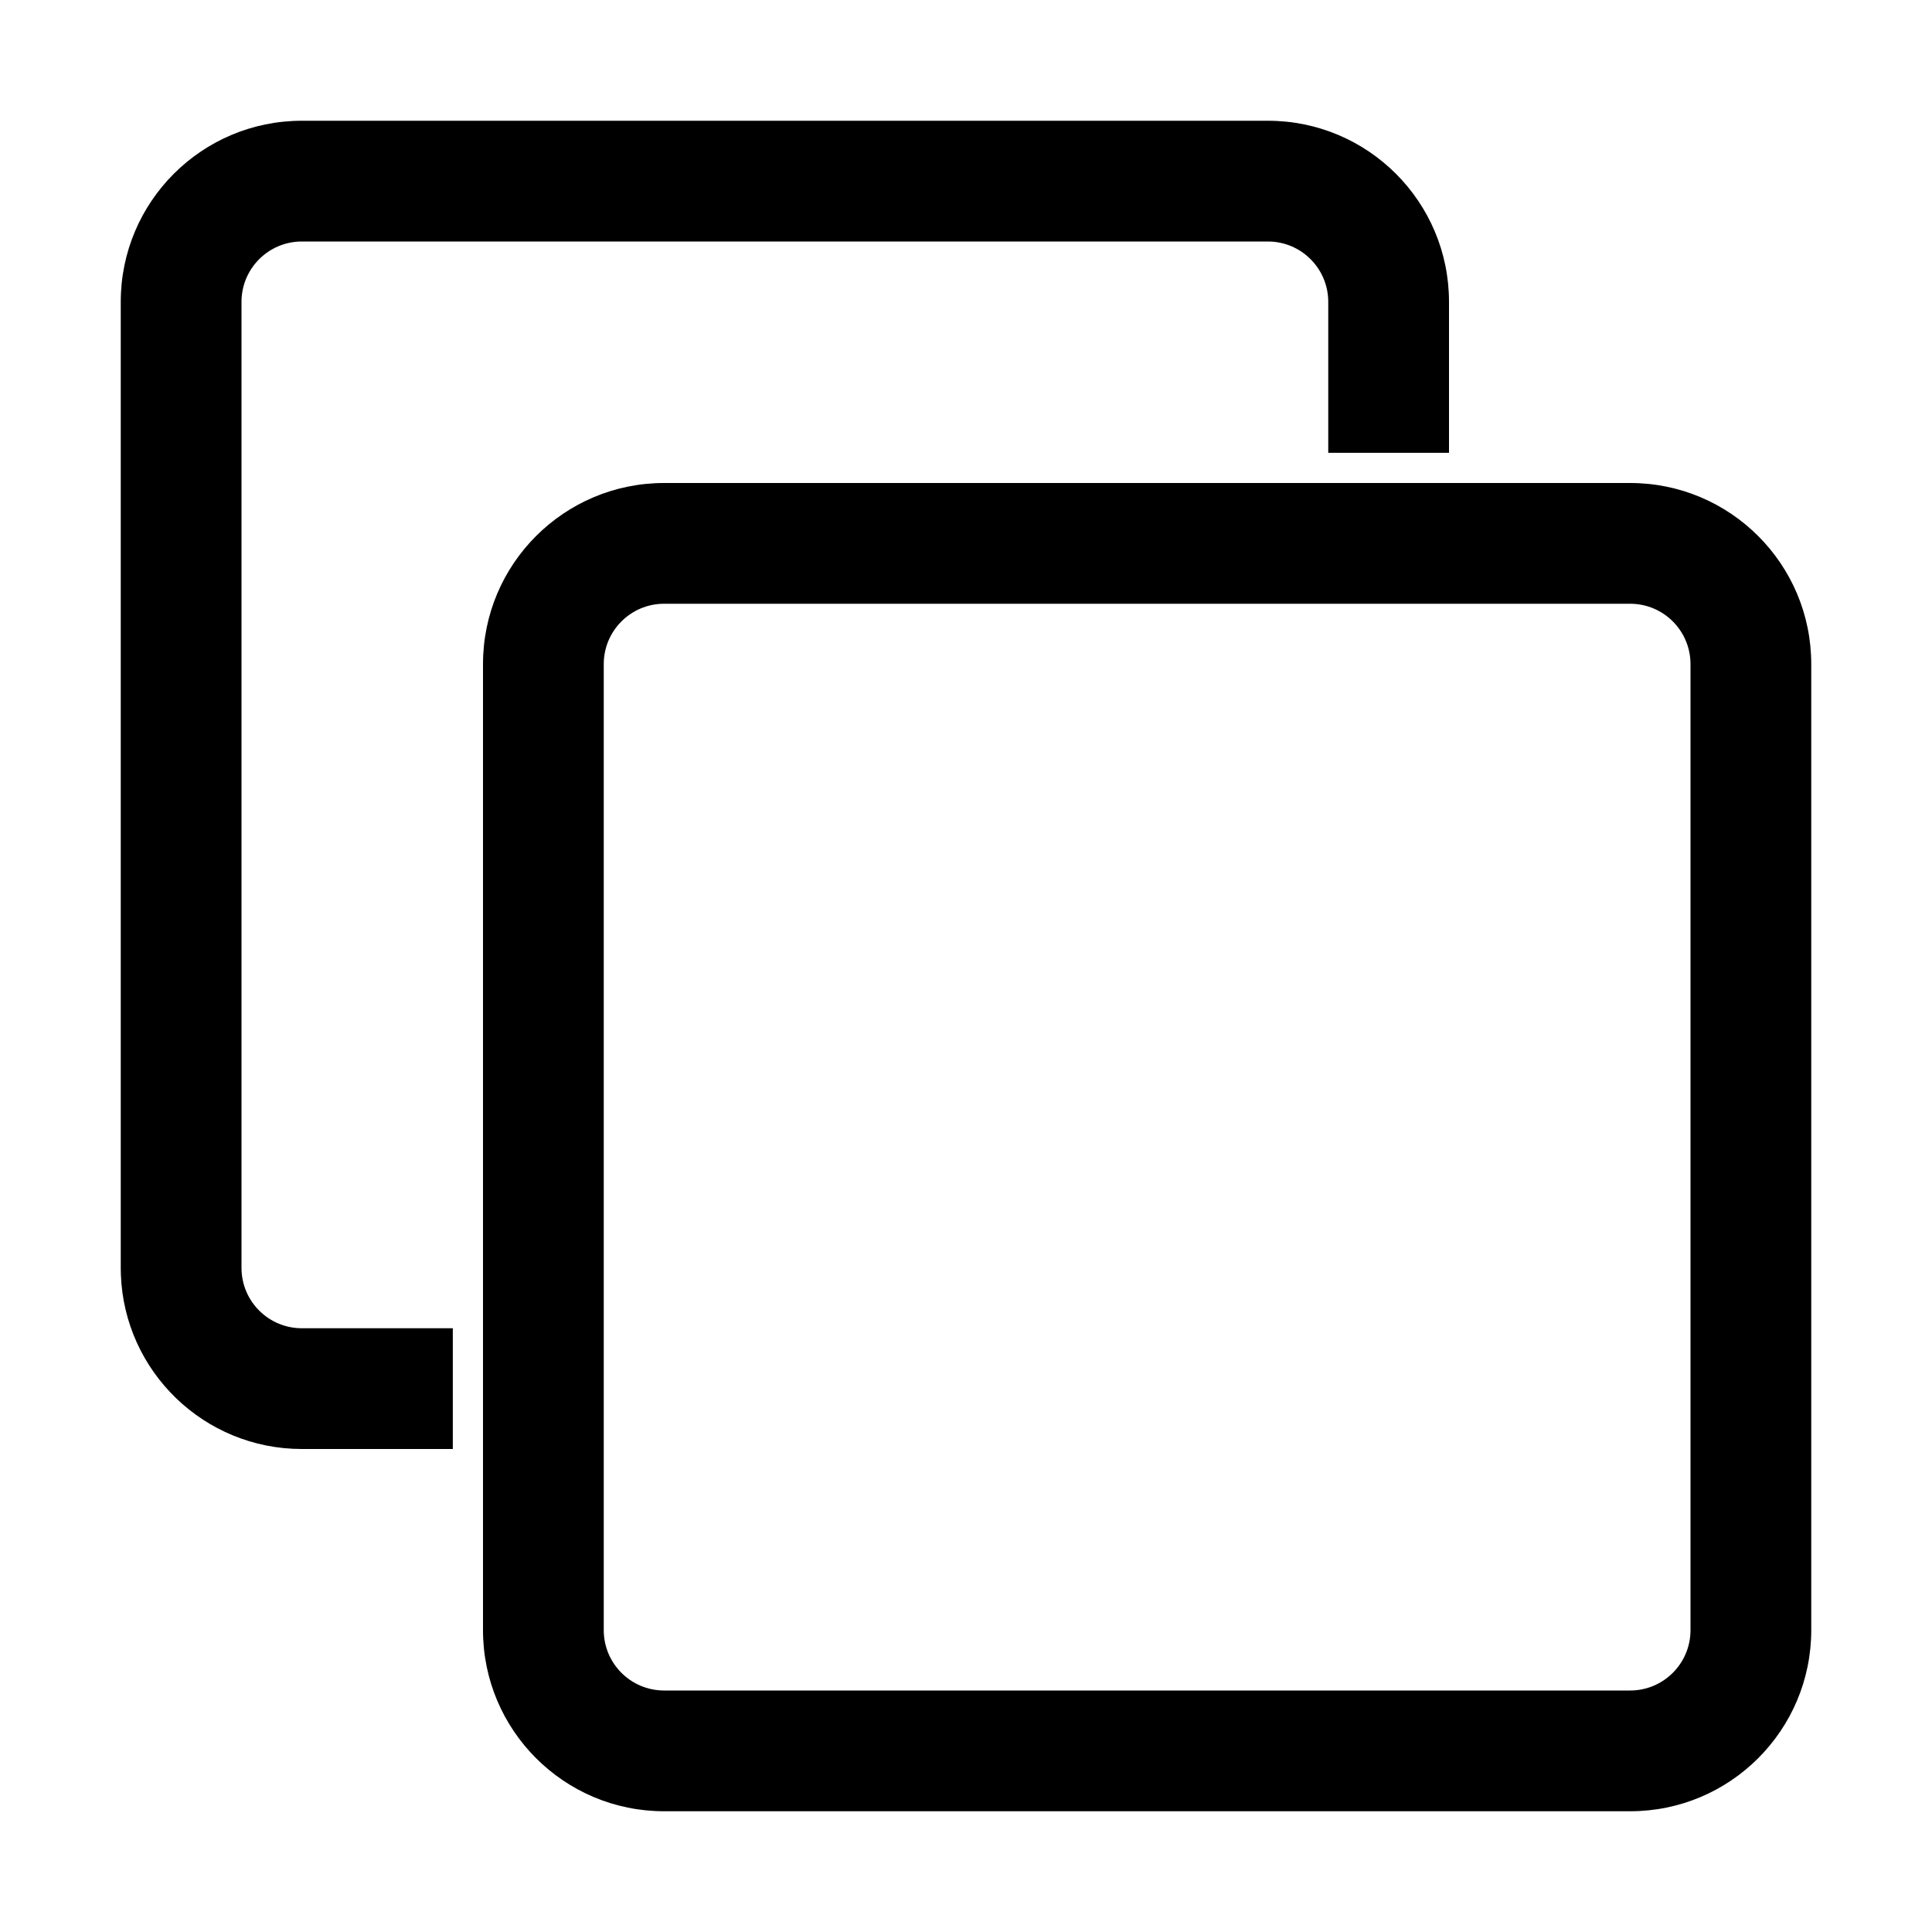
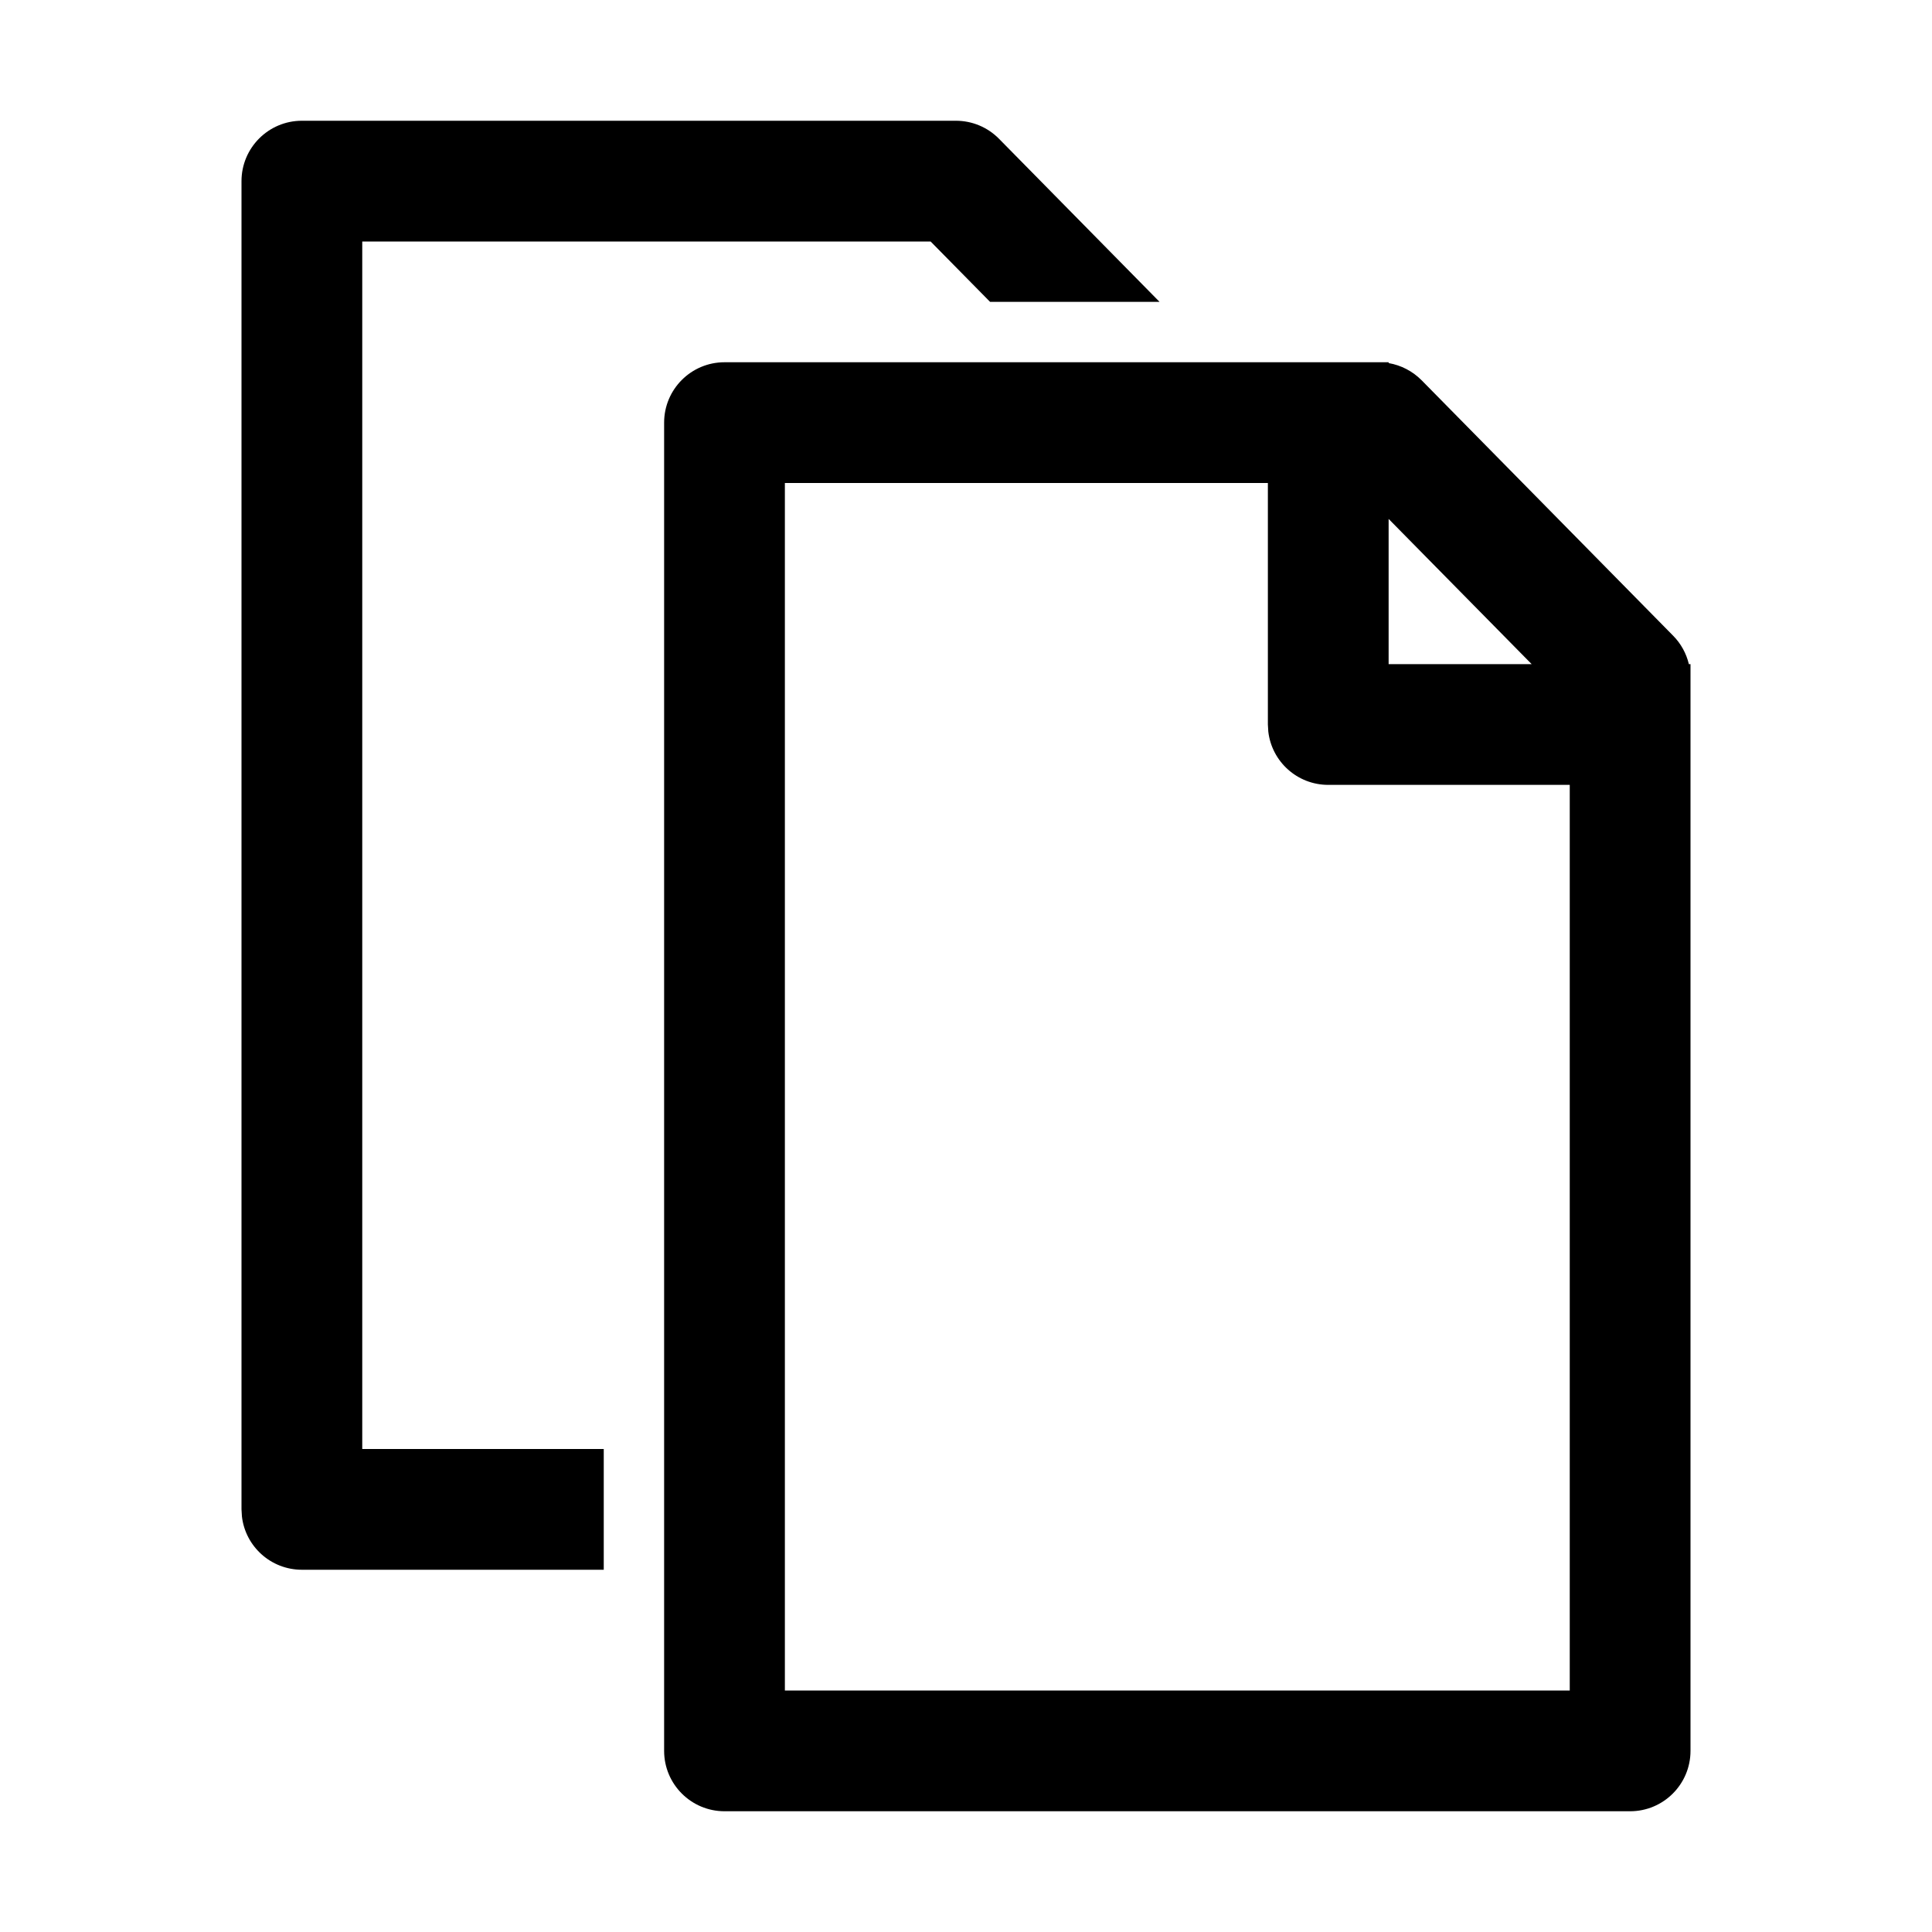
- <svg xmlns="http://www.w3.org/2000/svg" width="64px" height="64px" viewBox="0 0 64 64" version="1.1">
-   <g id="copy" stroke="none" stroke-width="1" fill="none" fill-rule="evenodd">
-     <path d="M42,4 C45.314,4 48,6.686 48,10 L48,10 L48,15 L44,15 L44,10 C44,8.946 43.184,8.082 42.149,8.005 L42,8 L10,8 C8.895,8 8,8.895 8,10 L8,10 L8,42 C8,43.105 8.895,44 10,44 L10,44 L15,44 L15,48 L10,48 C6.762,48 4.122,45.434 4.004,42.225 L4,42 L4,10 C4,6.686 6.686,4 10,4 L10,4 Z" id="Rectangle" fill="#000000" fill-rule="nonzero" />
-     <path d="M54,16 L22,16 C18.686,16 16,18.686 16,22 L16,54 C16,57.314 18.686,60 22,60 L54,60 C57.314,60 60,57.314 60,54 L60,22 C60,18.686 57.314,16 54,16 Z M22,20 L54,20 C55.105,20 56,20.895 56,22 L56,54 C56,55.105 55.105,56 54,56 L22,56 C20.895,56 20,55.105 20,54 L20,22 C20,20.895 20.895,20 22,20 Z" id="Rectangle-Copy" fill="#000000" fill-rule="nonzero" />
+ <svg xmlns="http://www.w3.org/2000/svg" width="32" height="32" viewBox="0 0 32 32">
+   <g fill="none" fill-rule="evenodd">
+     <path fill="#000" fill-rule="nonzero" d="M28,29 C28,29.552 27.552,30 27,30 L27,30 L12,30 C11.448,30 11,29.552 11,29 L11,29 L11,7 C11,6.448 11.448,6 12,6 L12,6 L23,6 L23.001,6.014 C23.206,6.049 23.397,6.148 23.546,6.298 L23.546,6.298 L27.712,10.529 C27.842,10.66 27.931,10.824 27.973,11 L28,11 Z M21,8 L13,8 L13,28 L26,28 L26,13 L22,13 C21.487,13 21.064,12.614 21.007,12.117 L21,12 L21,8 Z M25.369,11 L23,8.595 L23,11 L25.369,11 Z" />
+     <path fill="#000" fill-rule="nonzero" d="M15.833,2 C16.101,2 16.358,2.107 16.546,2.298 L16.546,2.298 L19.206,5 L16.399,5 L15.414,4 L6,4 L6,24 L10,24 L10,26 L5,26 C4.487,26 4.064,25.614 4.007,25.117 L4,25 L4,3 C4,2.448 4.448,2 5,2 L5,2 Z" />
  </g>
</svg>
